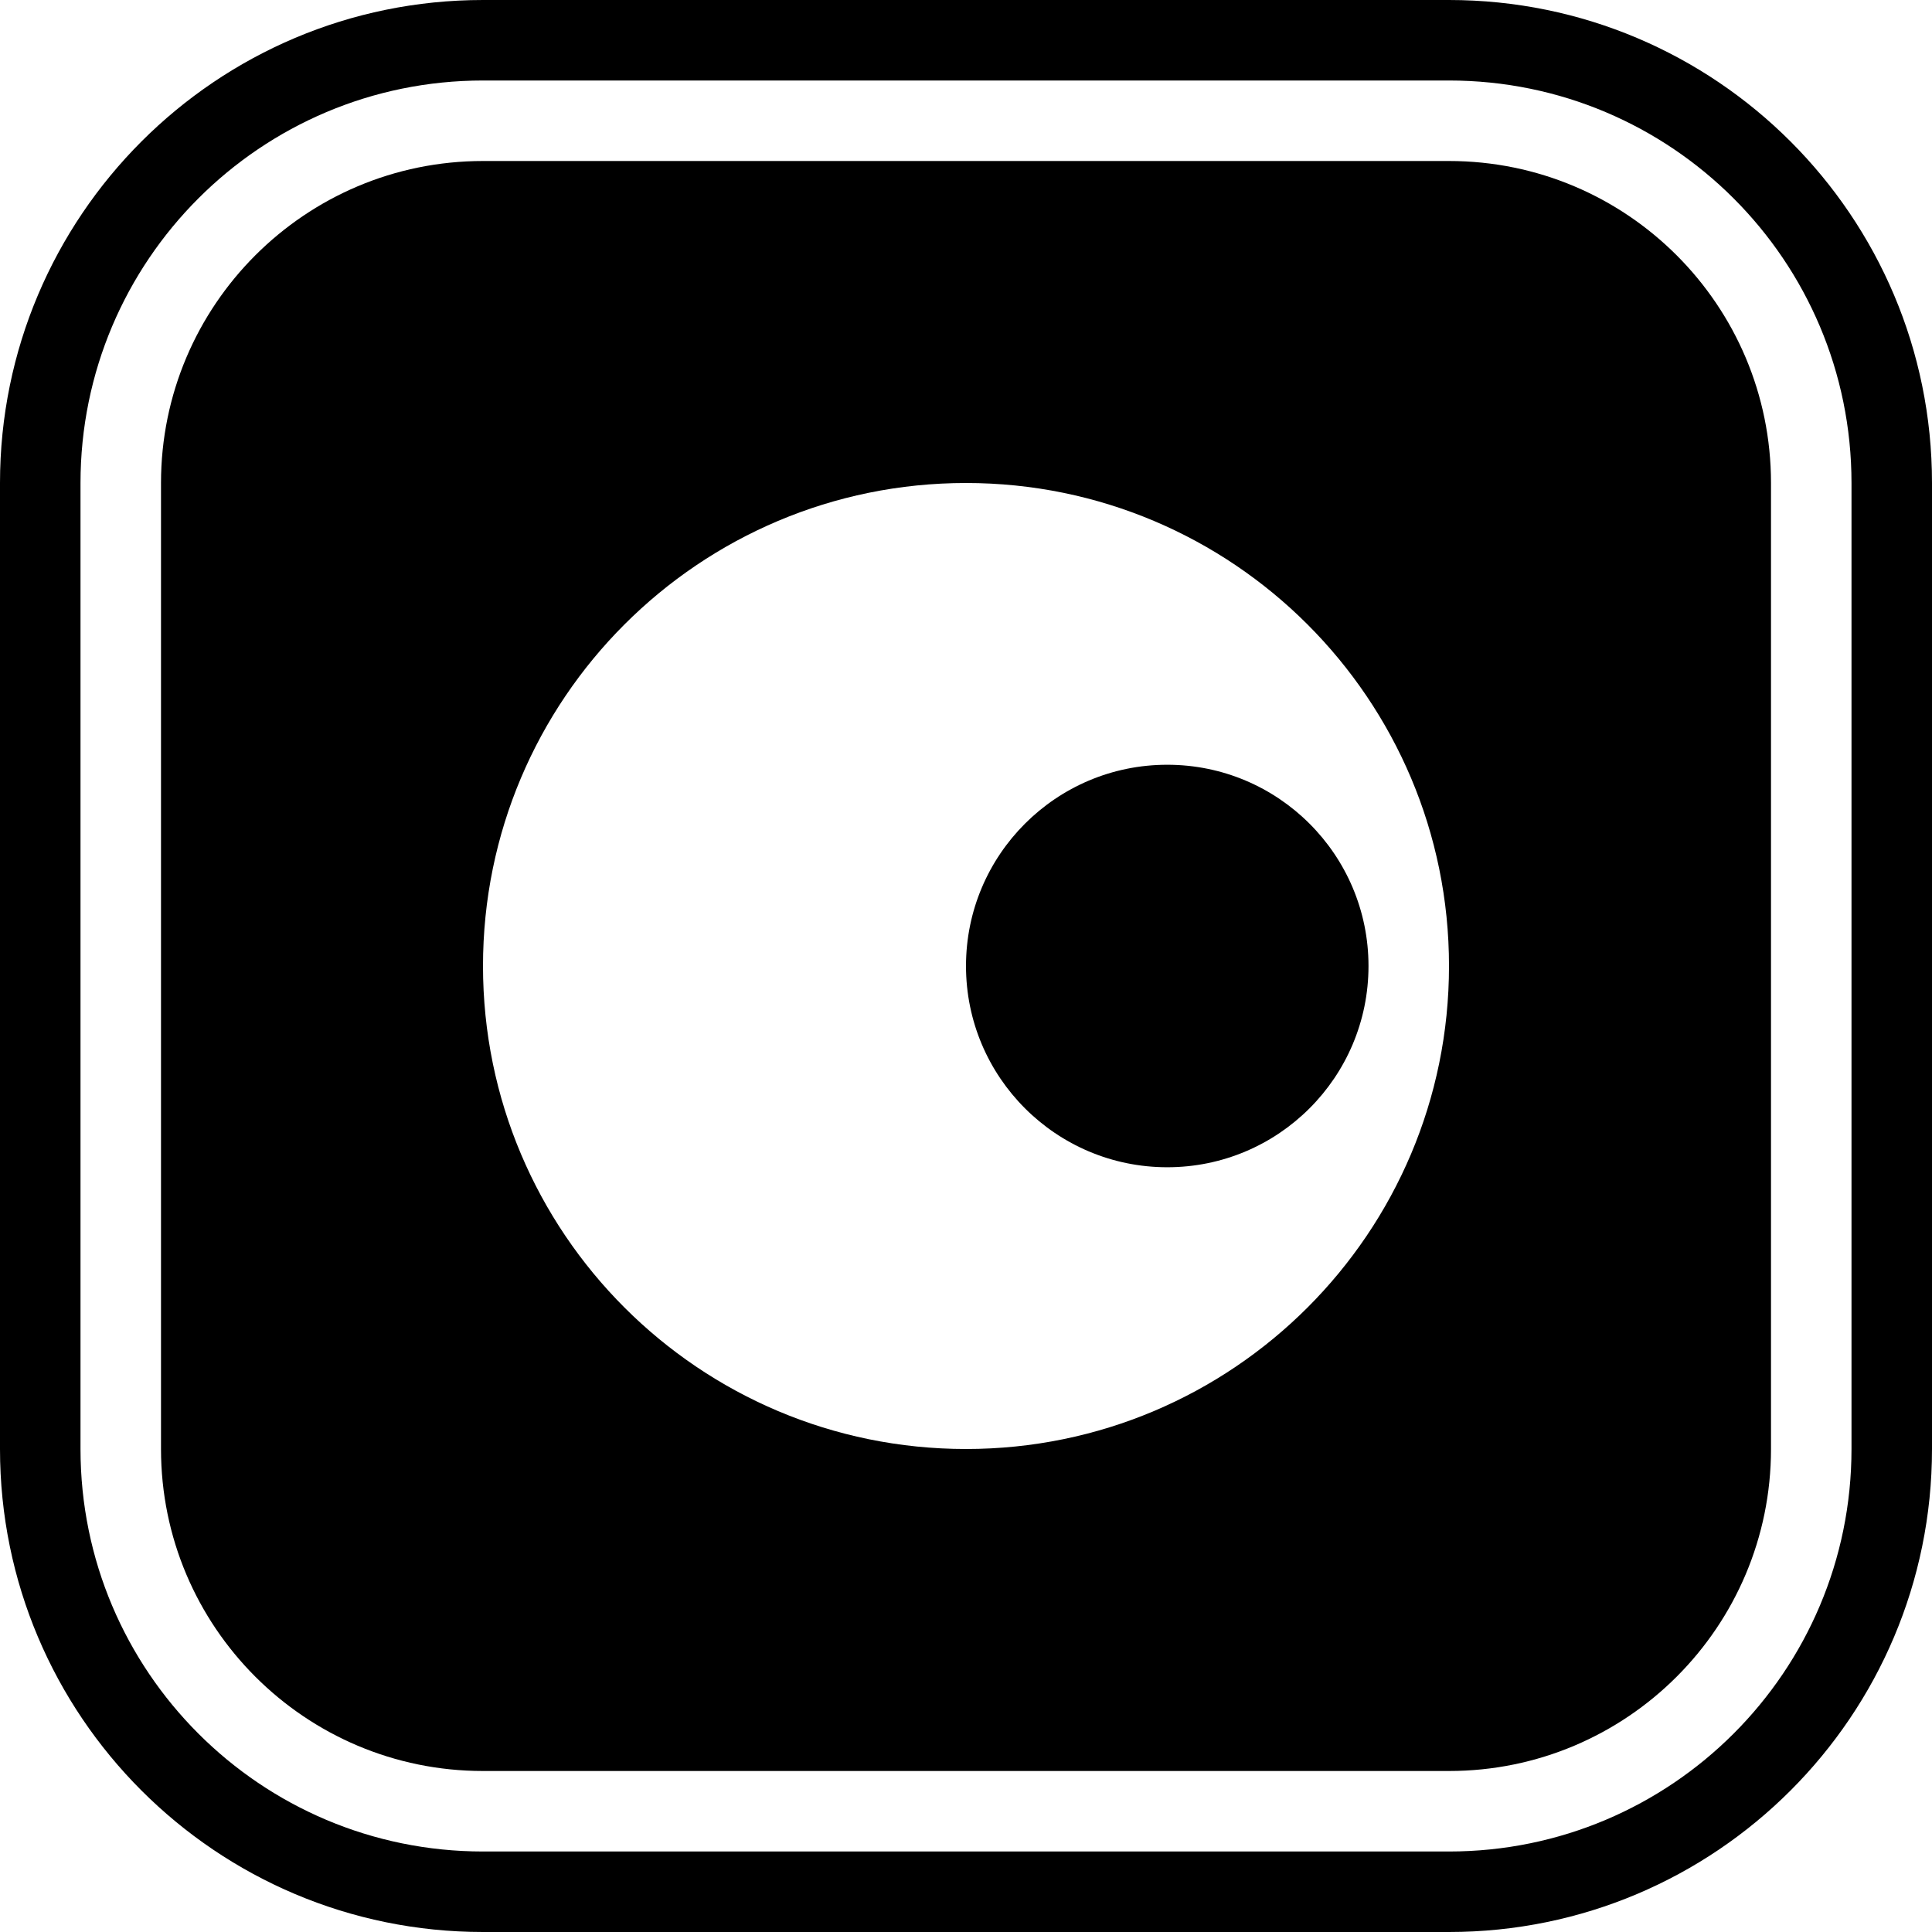
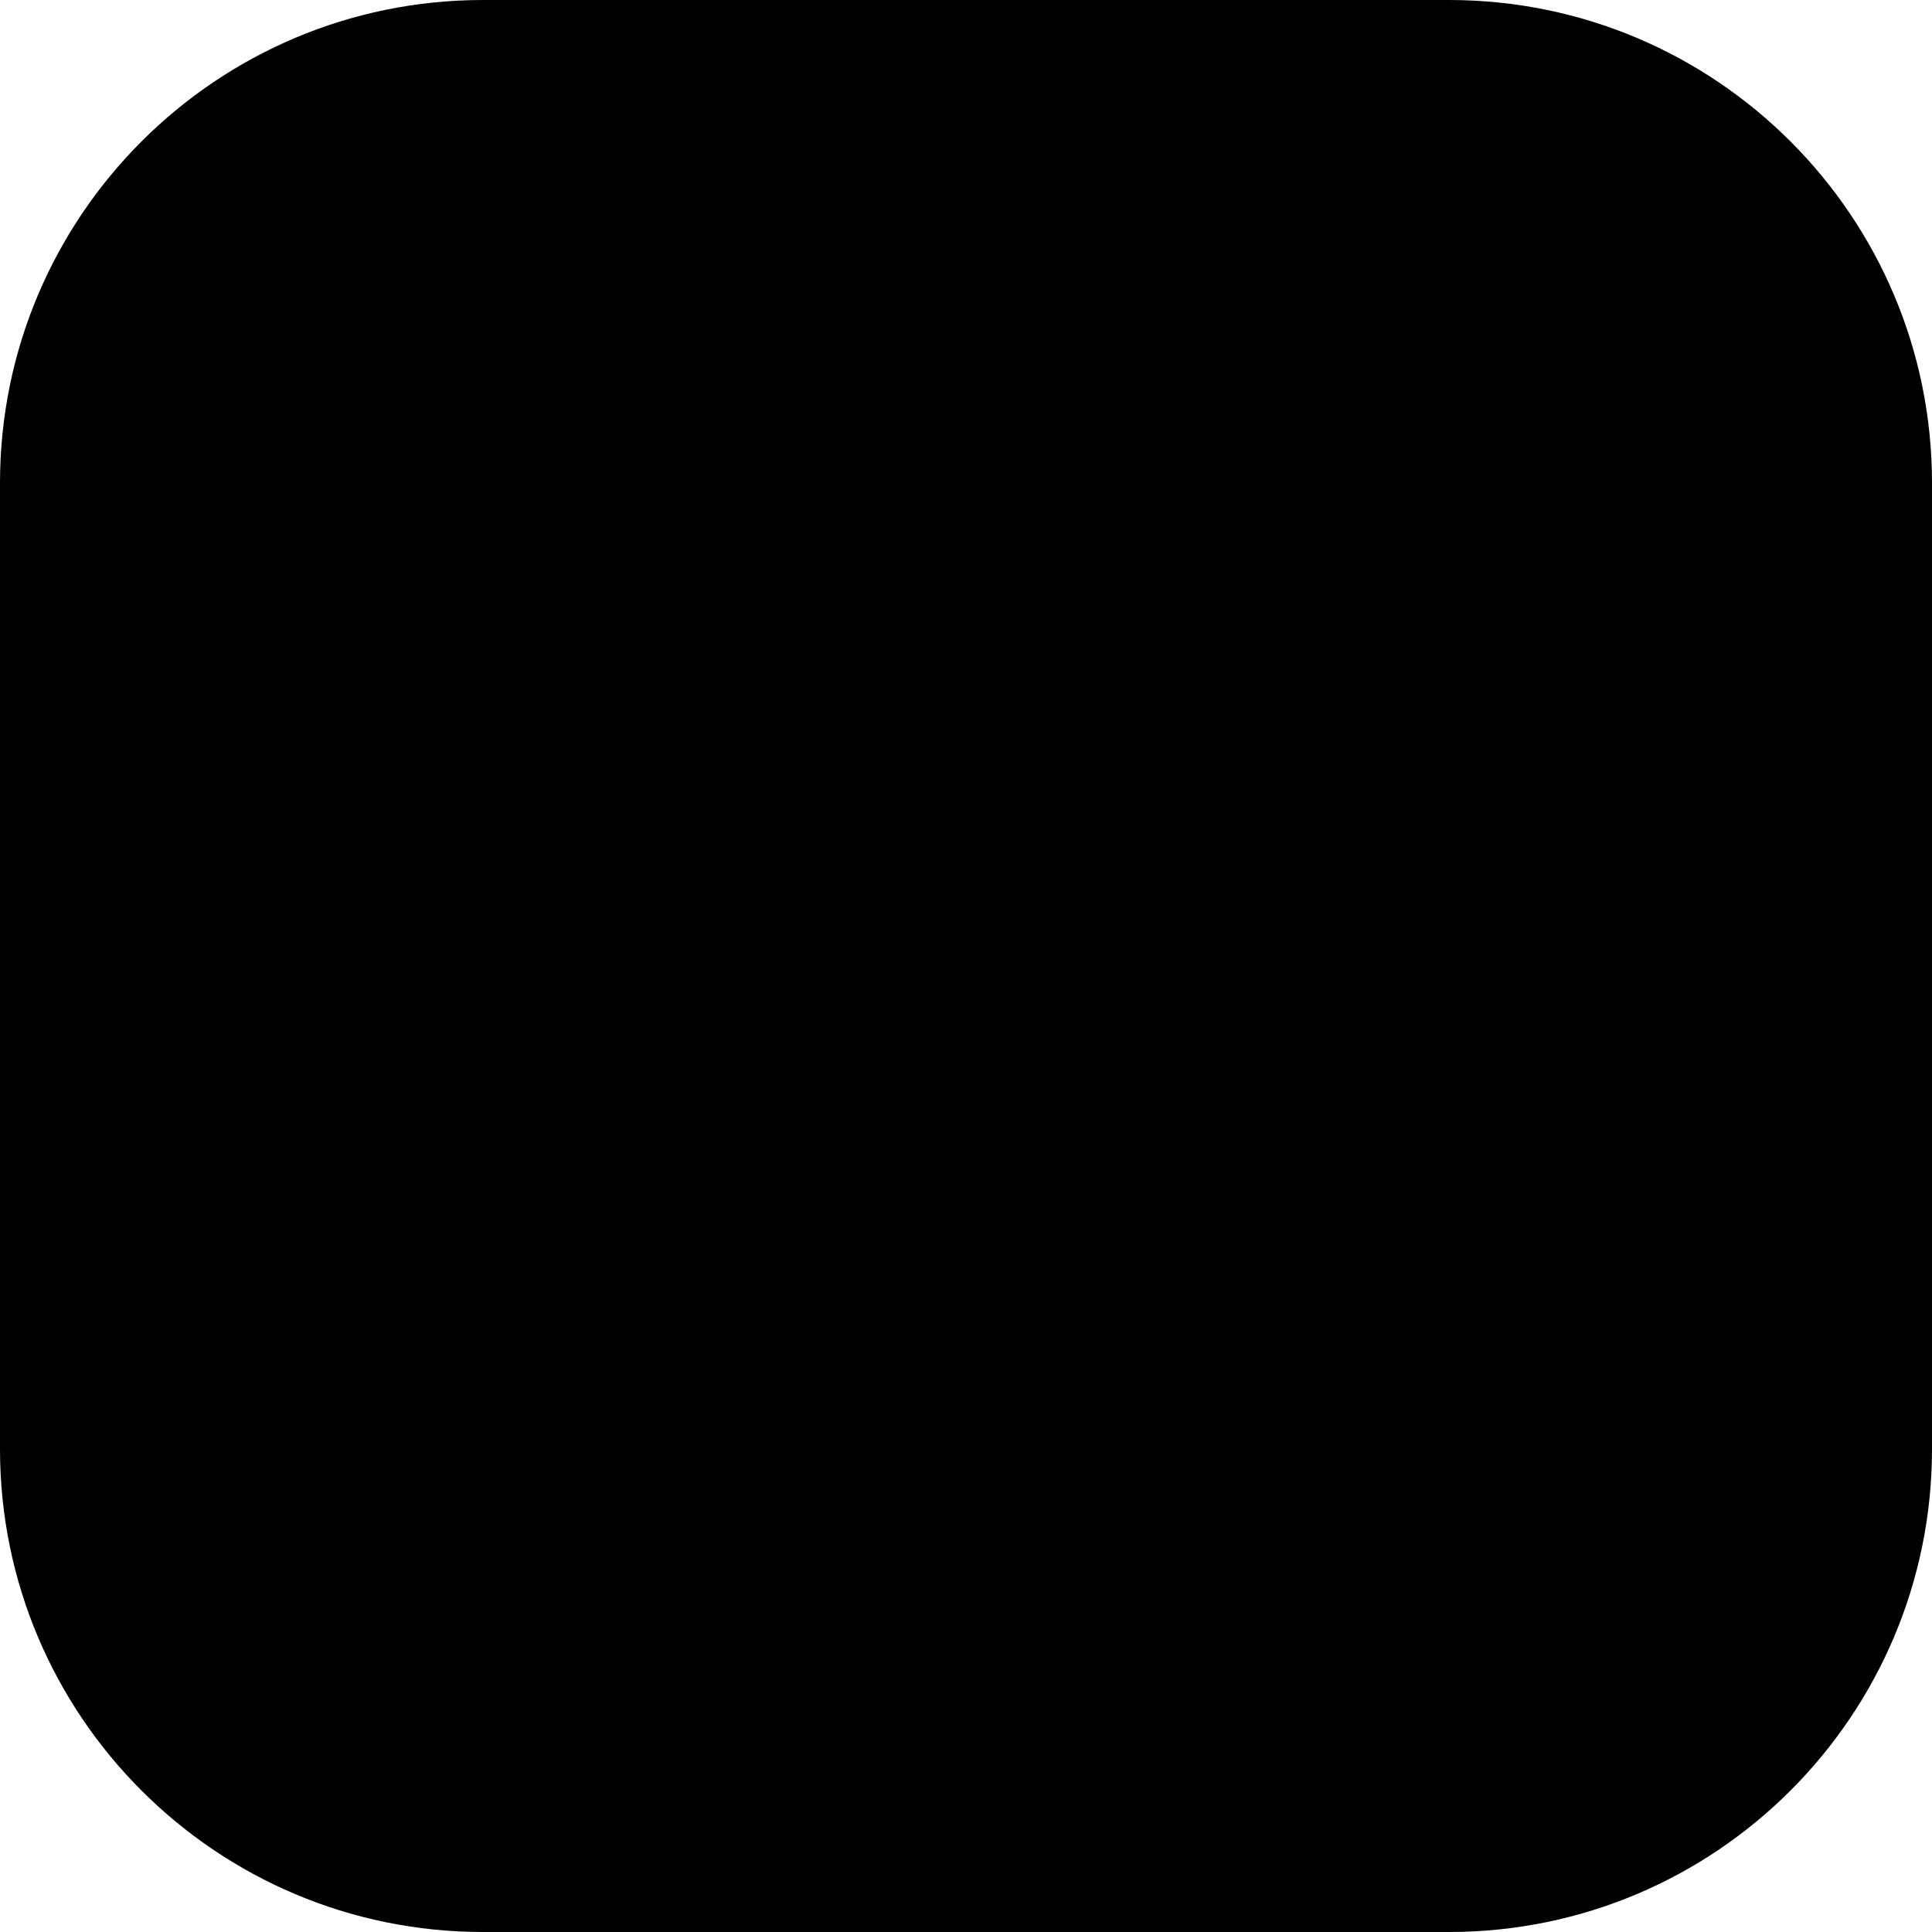
<svg aria-hidden="true" height="32" viewBox="0 0 48 48" class="fill-blue-700 dark:fill-blue-500">
  <circle cx="29" cy="24" r="5" />
-   <path fill-rule="evenodd" clip-rule="evenodd" d="M12 4C7.582 4 4 7.582 4 12V36C4 40.418 7.582 44 12 44H36C40.418 44 44 40.418 44 36V12C44 7.582 40.418 4 36 4H12ZM24 36C30.627 36 36 30.627 36 24C36 17.372 30.627 12 24 12C17.372 12 12 17.372 12 24C12 30.627 17.372 36 24 36Z" />
-   <path fill-rule="evenodd" clip-rule="evenodd" d="M12 0C5.373 0 0 5.373 0 12V36C0 42.627 5.373 48 12 48H36C42.627 48 48 42.627 48 36V12C48 5.373 42.627 0 36 0H12ZM12 2C6.477 2 2 6.477 2 12V36C2 41.523 6.477 46 12 46H36C41.523 46 46 41.523 46 36V12C46 6.477 41.523 2 36 2H12Z" />
+   <path fillRule="evenodd" clipRule="evenodd" d="M12 4C7.582 4 4 7.582 4 12V36C4 40.418 7.582 44 12 44H36C40.418 44 44 40.418 44 36V12C44 7.582 40.418 4 36 4H12ZM24 36C30.627 36 36 30.627 36 24C36 17.372 30.627 12 24 12C17.372 12 12 17.372 12 24C12 30.627 17.372 36 24 36Z" />
+   <path fillRule="evenodd" clipRule="evenodd" d="M12 0C5.373 0 0 5.373 0 12V36C0 42.627 5.373 48 12 48H36C42.627 48 48 42.627 48 36V12C48 5.373 42.627 0 36 0H12ZM12 2C6.477 2 2 6.477 2 12V36C2 41.523 6.477 46 12 46H36C41.523 46 46 41.523 46 36V12C46 6.477 41.523 2 36 2H12Z" />
</svg>
